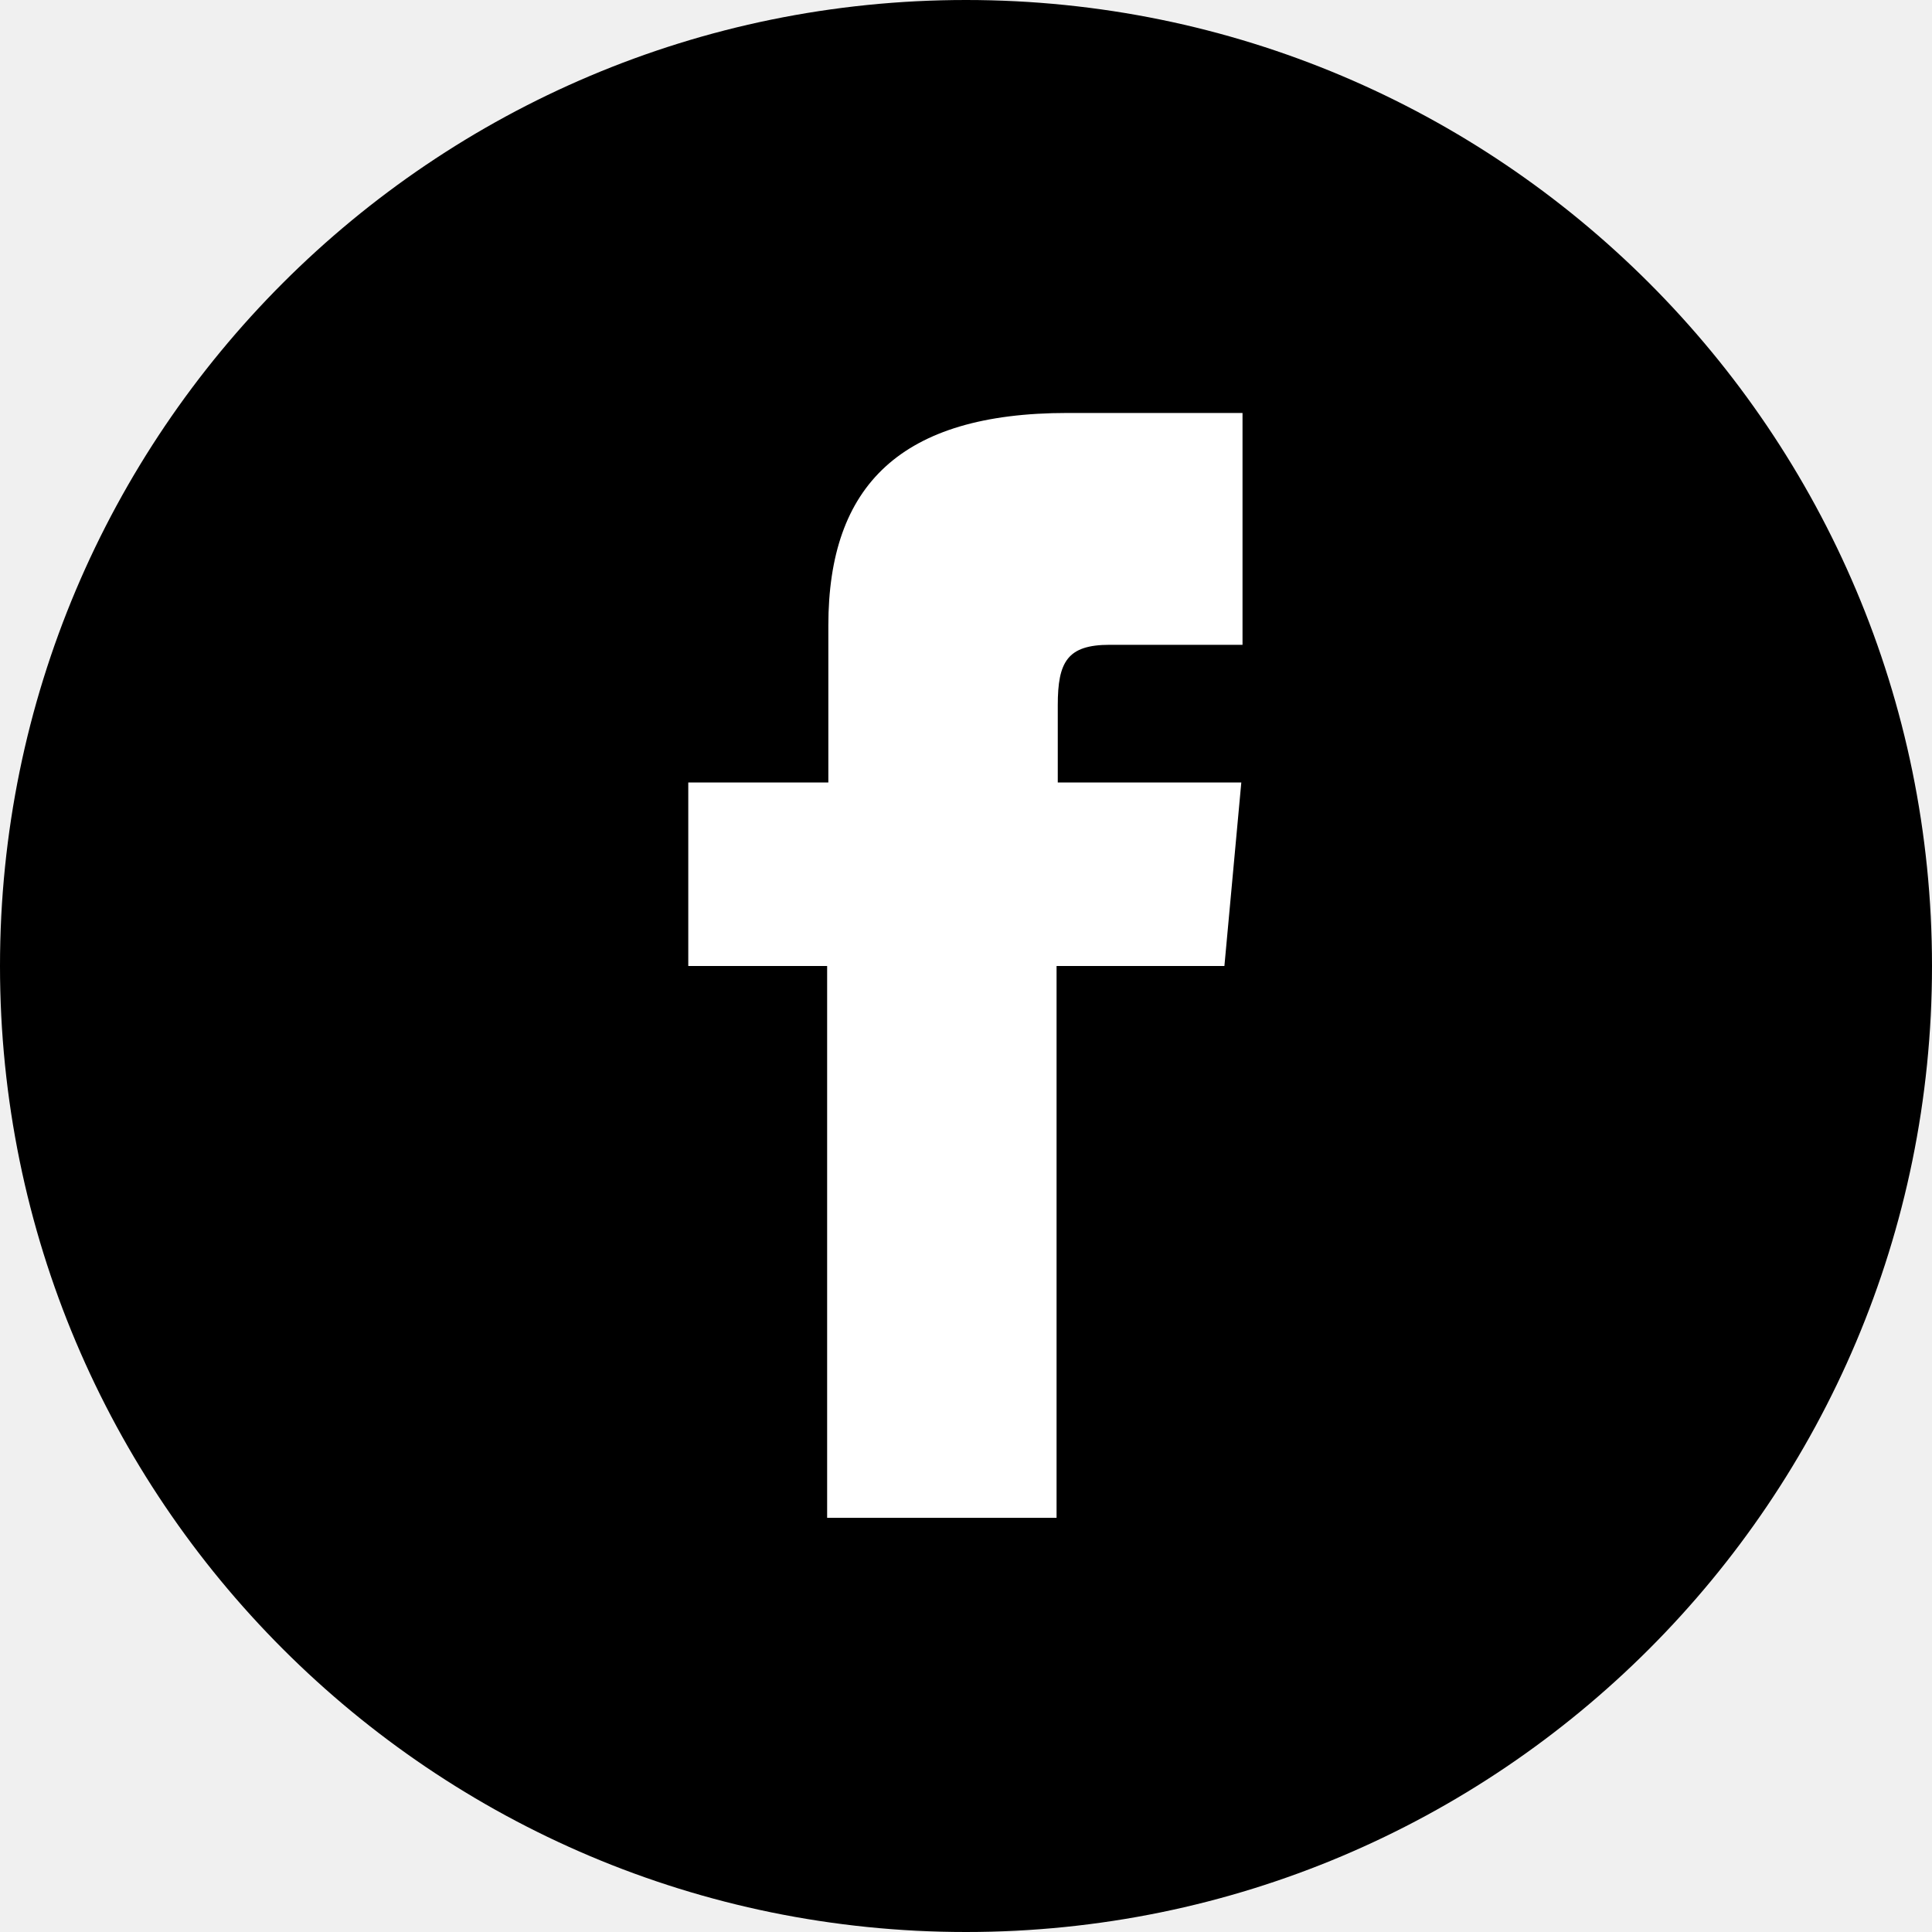
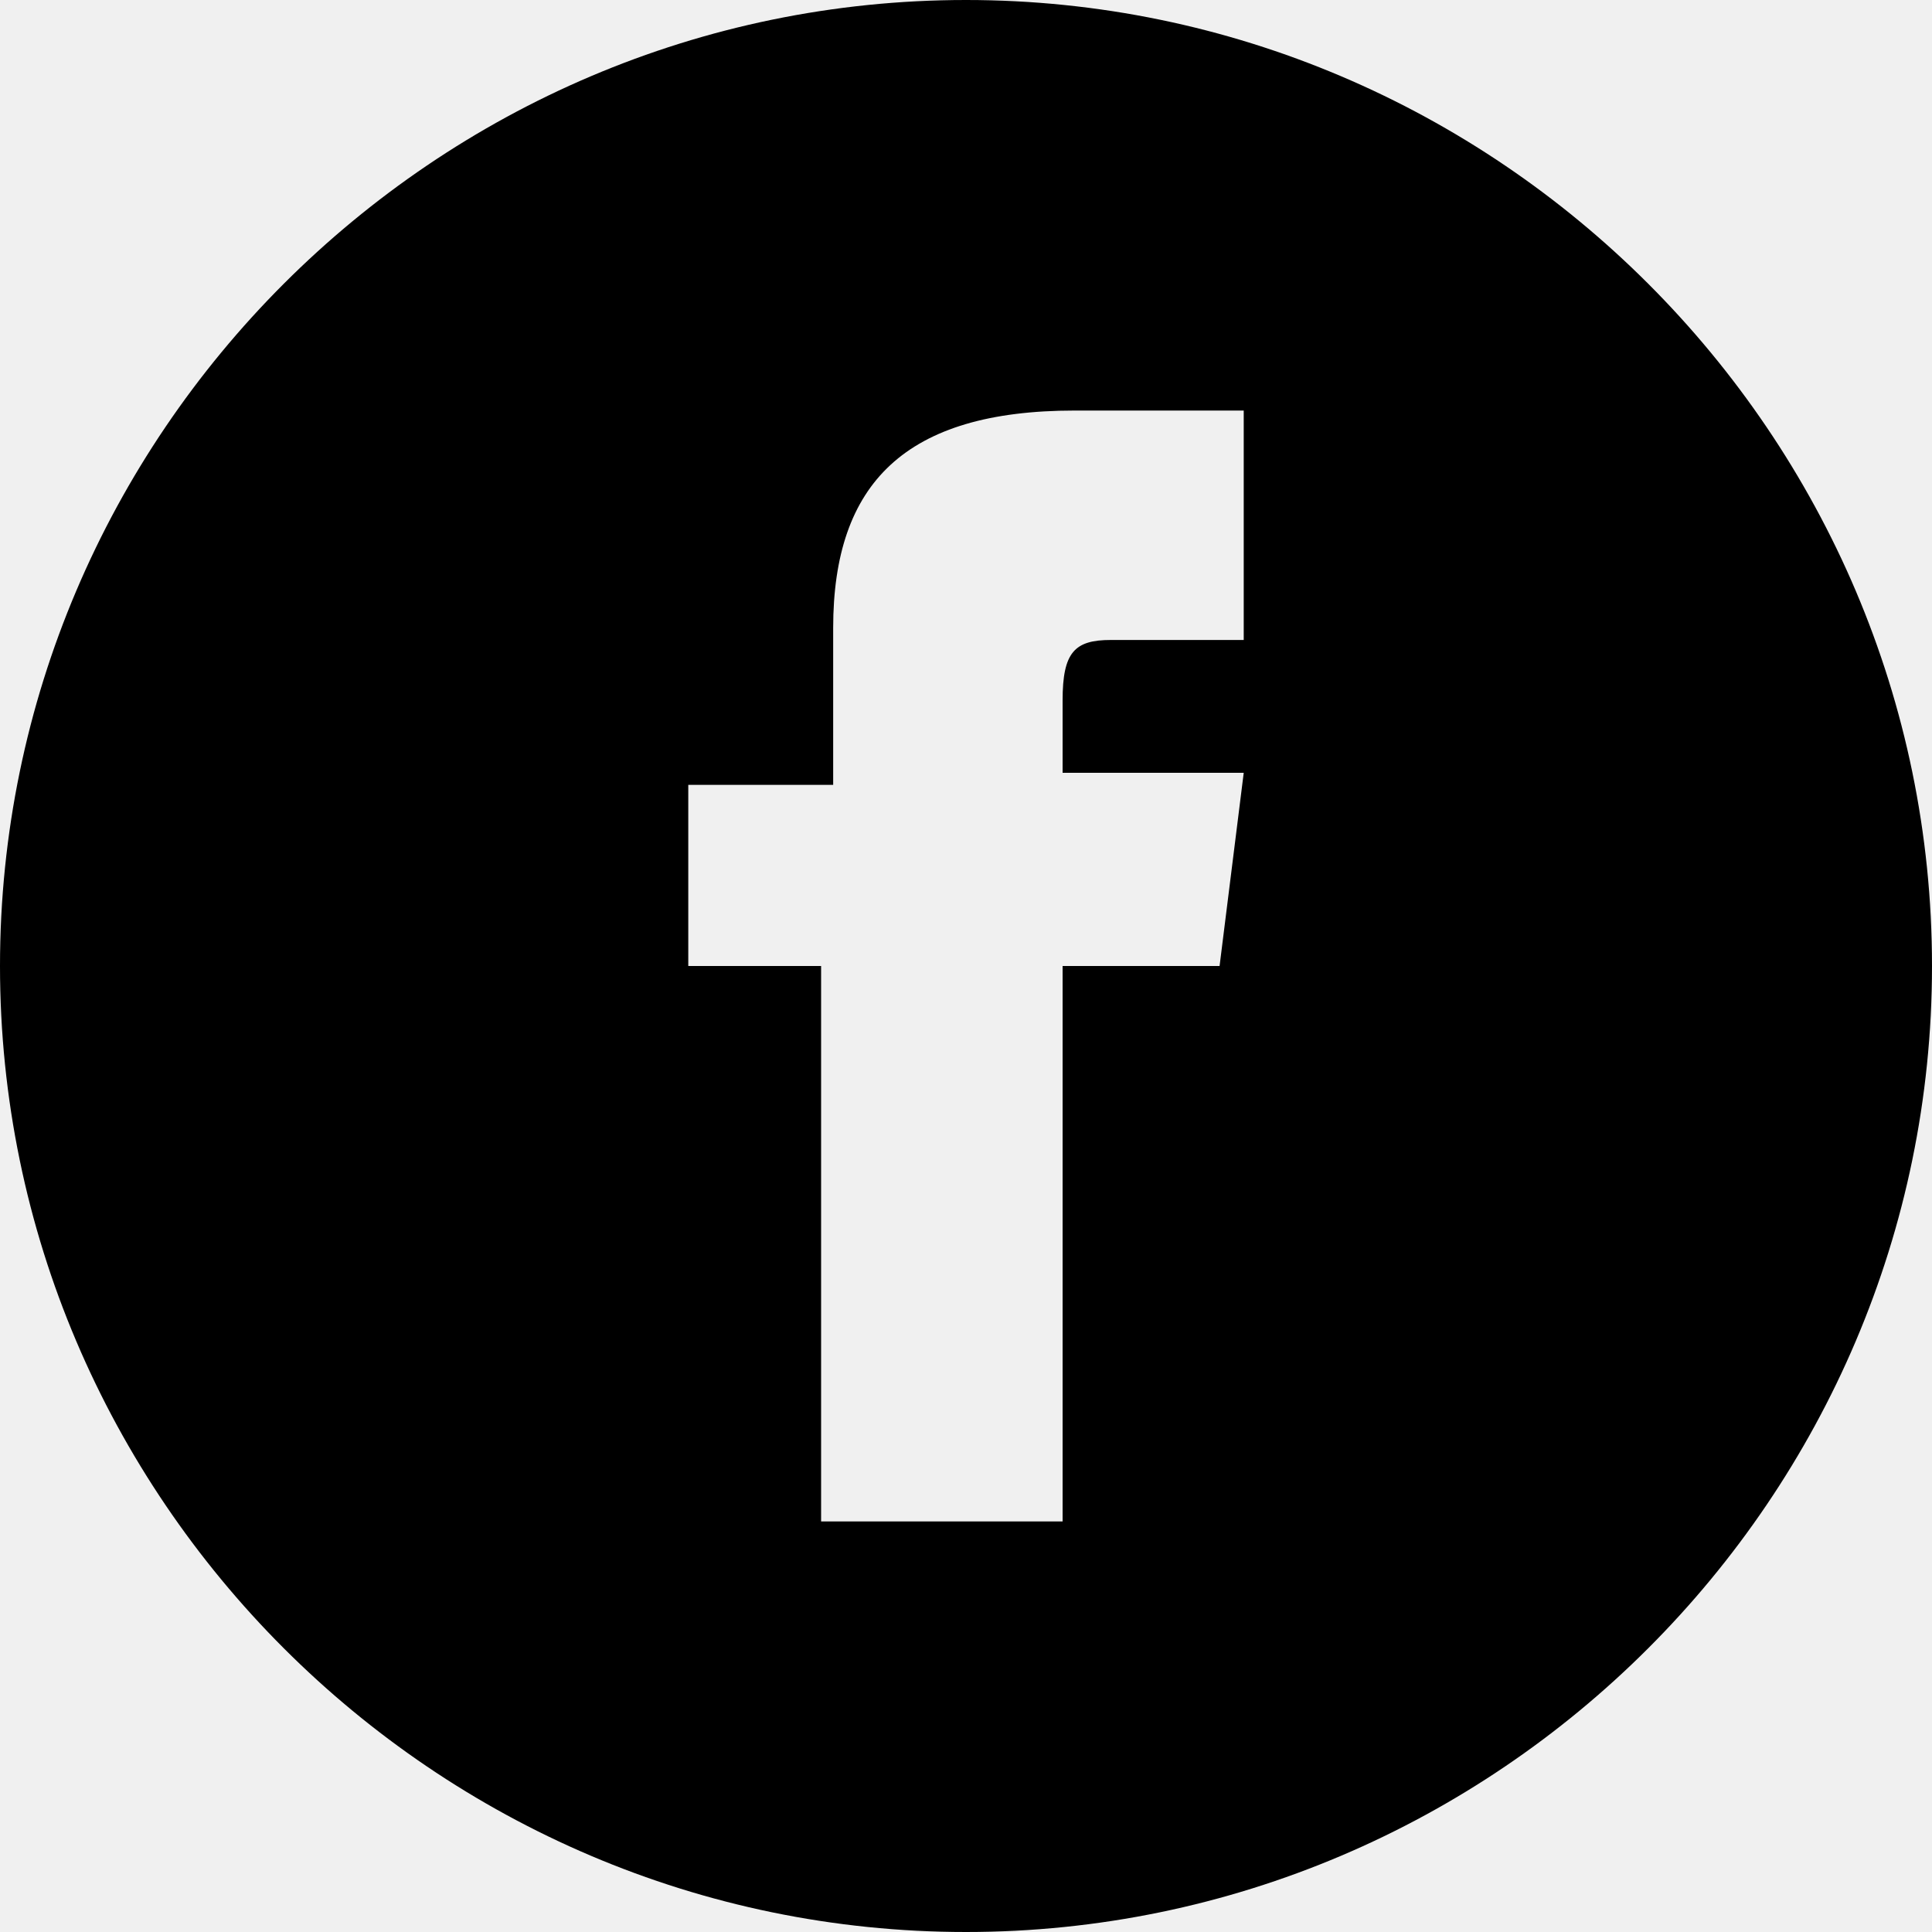
- <svg xmlns="http://www.w3.org/2000/svg" viewBox="0 0 16 16">
-   <path fill="#000" d="M16 8A8 8 0 110 8a8 8 0 0116 0zm0 0" />
-   <path fill="#fff" d="M6.86 6.48H5.7V8h1.15v4.57h1.9V8h1.39l.14-1.52H8.76v-.64c0-.36.08-.5.43-.5h1.1V3.42H8.84c-1.38 0-1.98.6-1.98 1.76zm0 0" />
+ <svg xmlns="http://www.w3.org/2000/svg" version="1.1" id="social-facebook-circle" x="0px" y="0px" viewBox="0 0 16 16" style="enable-background:new 0 0 16 16;" xml:space="preserve">
+   <path d="M8,0C3.6,0,0,3.6,0,8s3.6,8,8,8s8-3.6,8-8S12.4,0,8,0z M10.3,5.3H9.2c-0.3,0-0.4,0.1-0.4,0.5v0.6h1.5L10.1,8H8.8v4.6H6.8V8  H5.7V6.5h1.2V5.2c0-1.2,0.6-1.8,2-1.8h1.4V5.3z" />
</svg>
